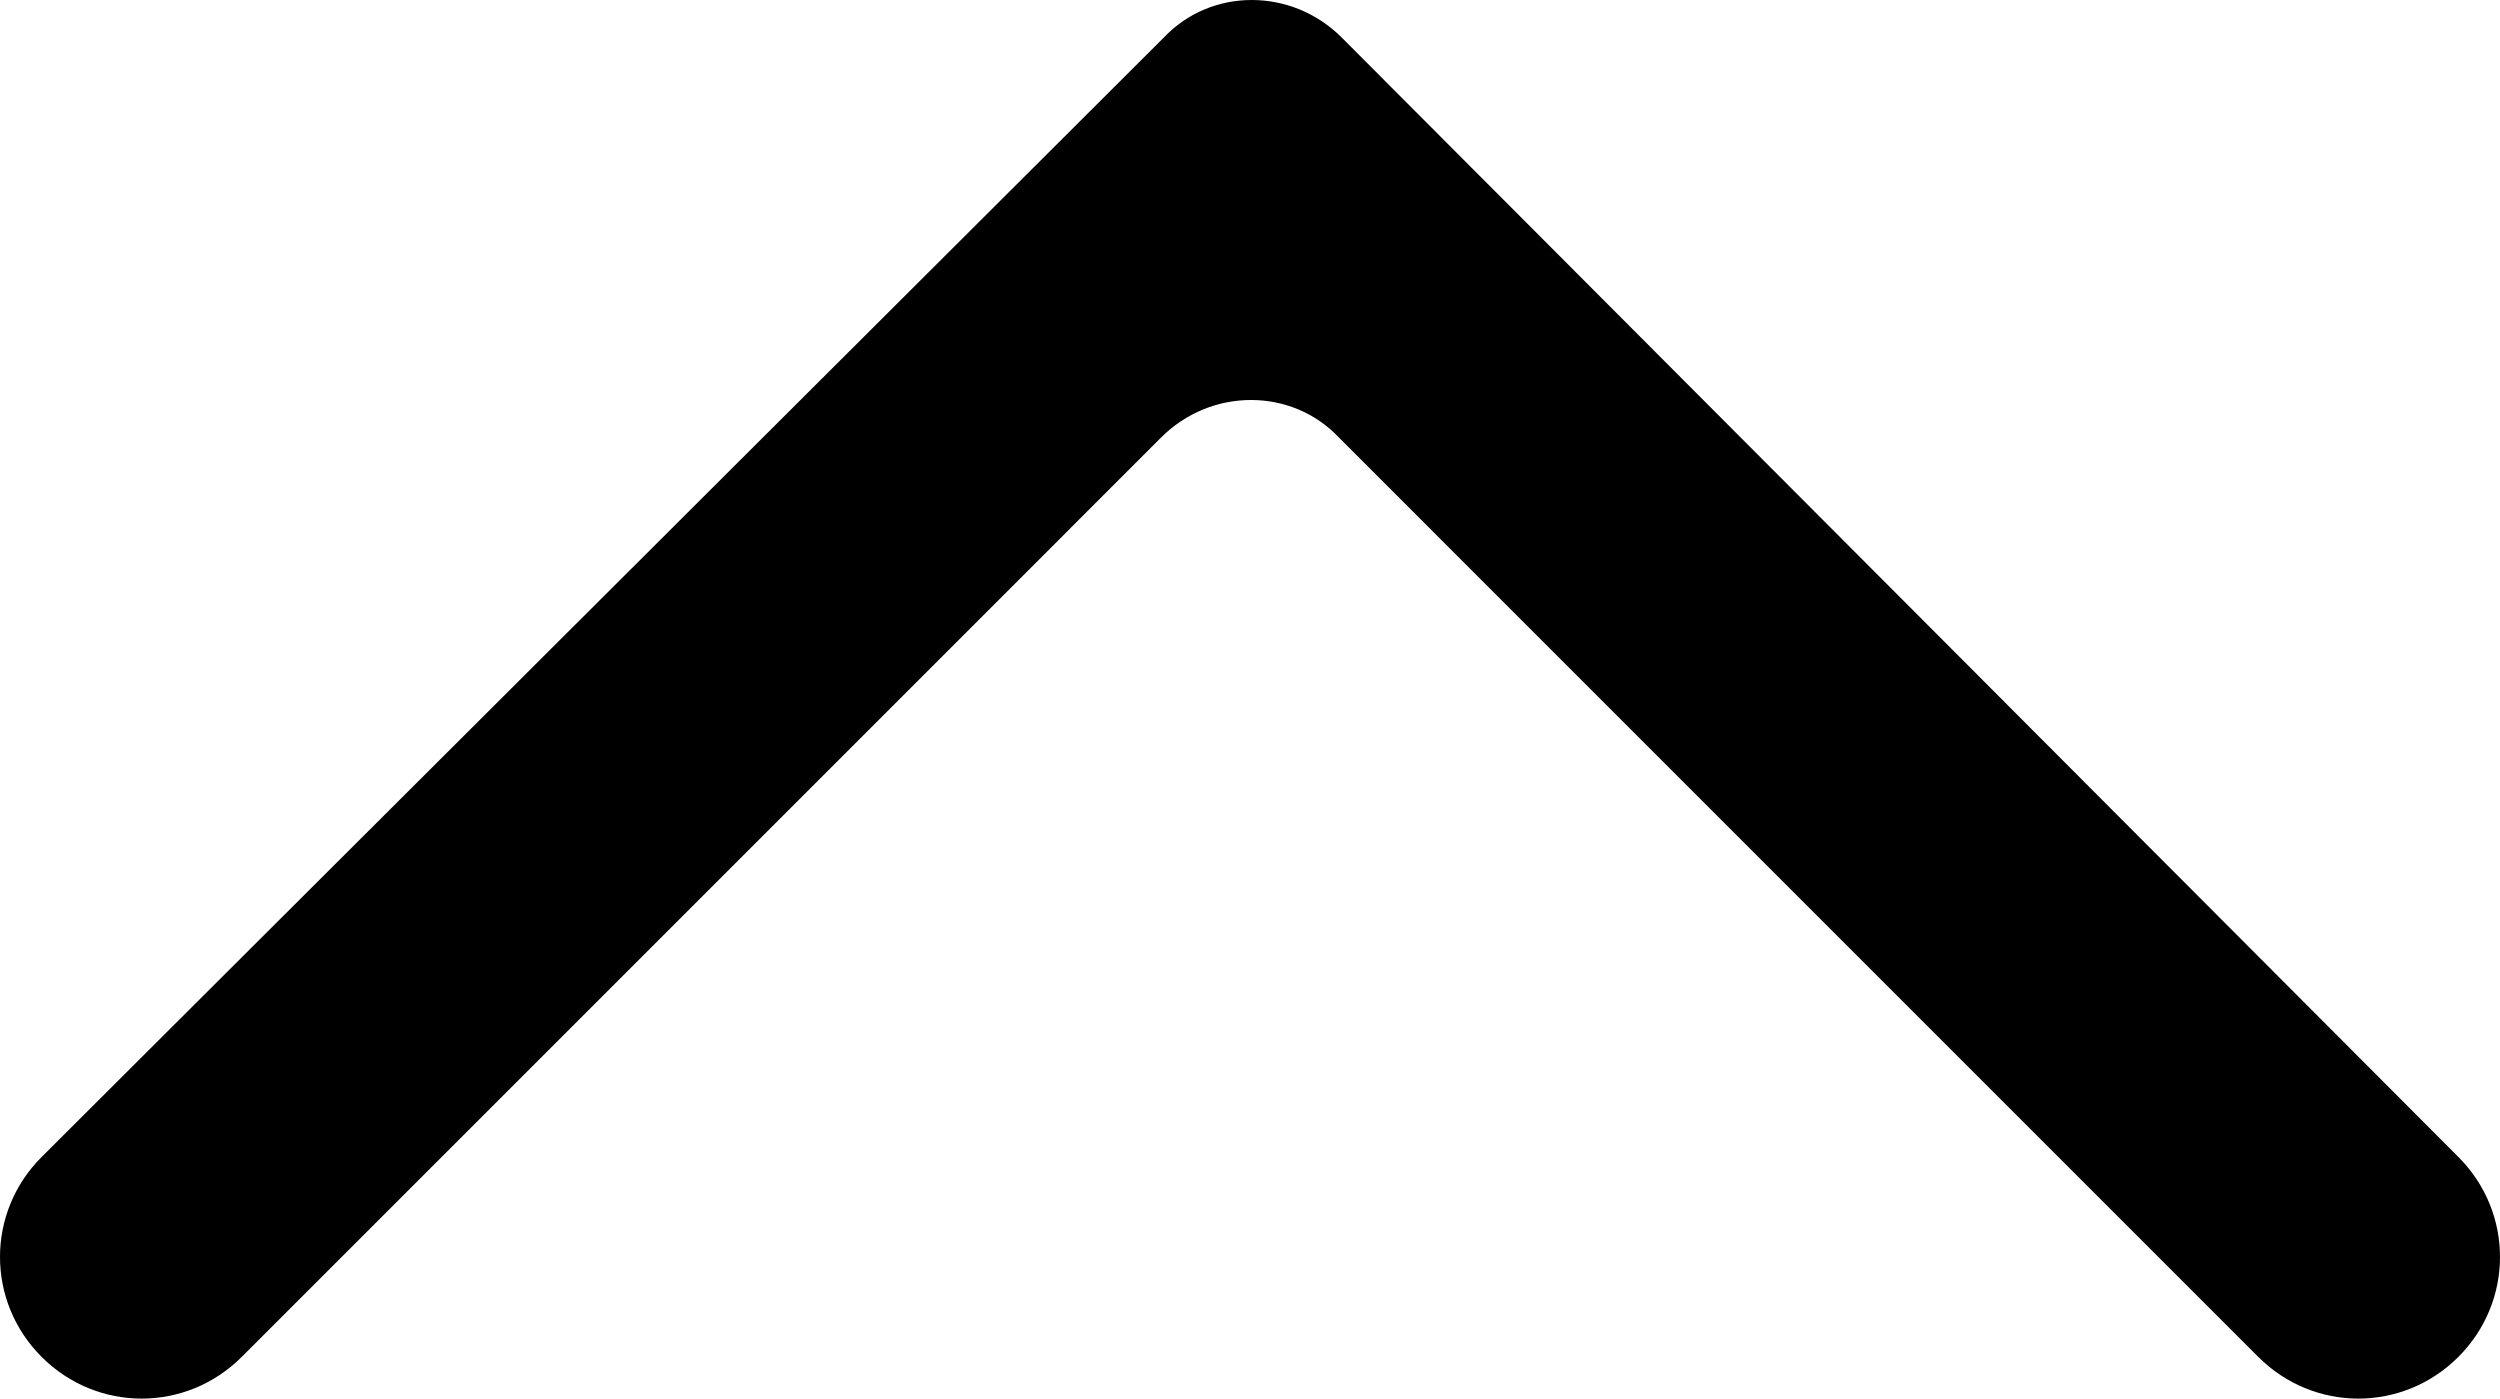
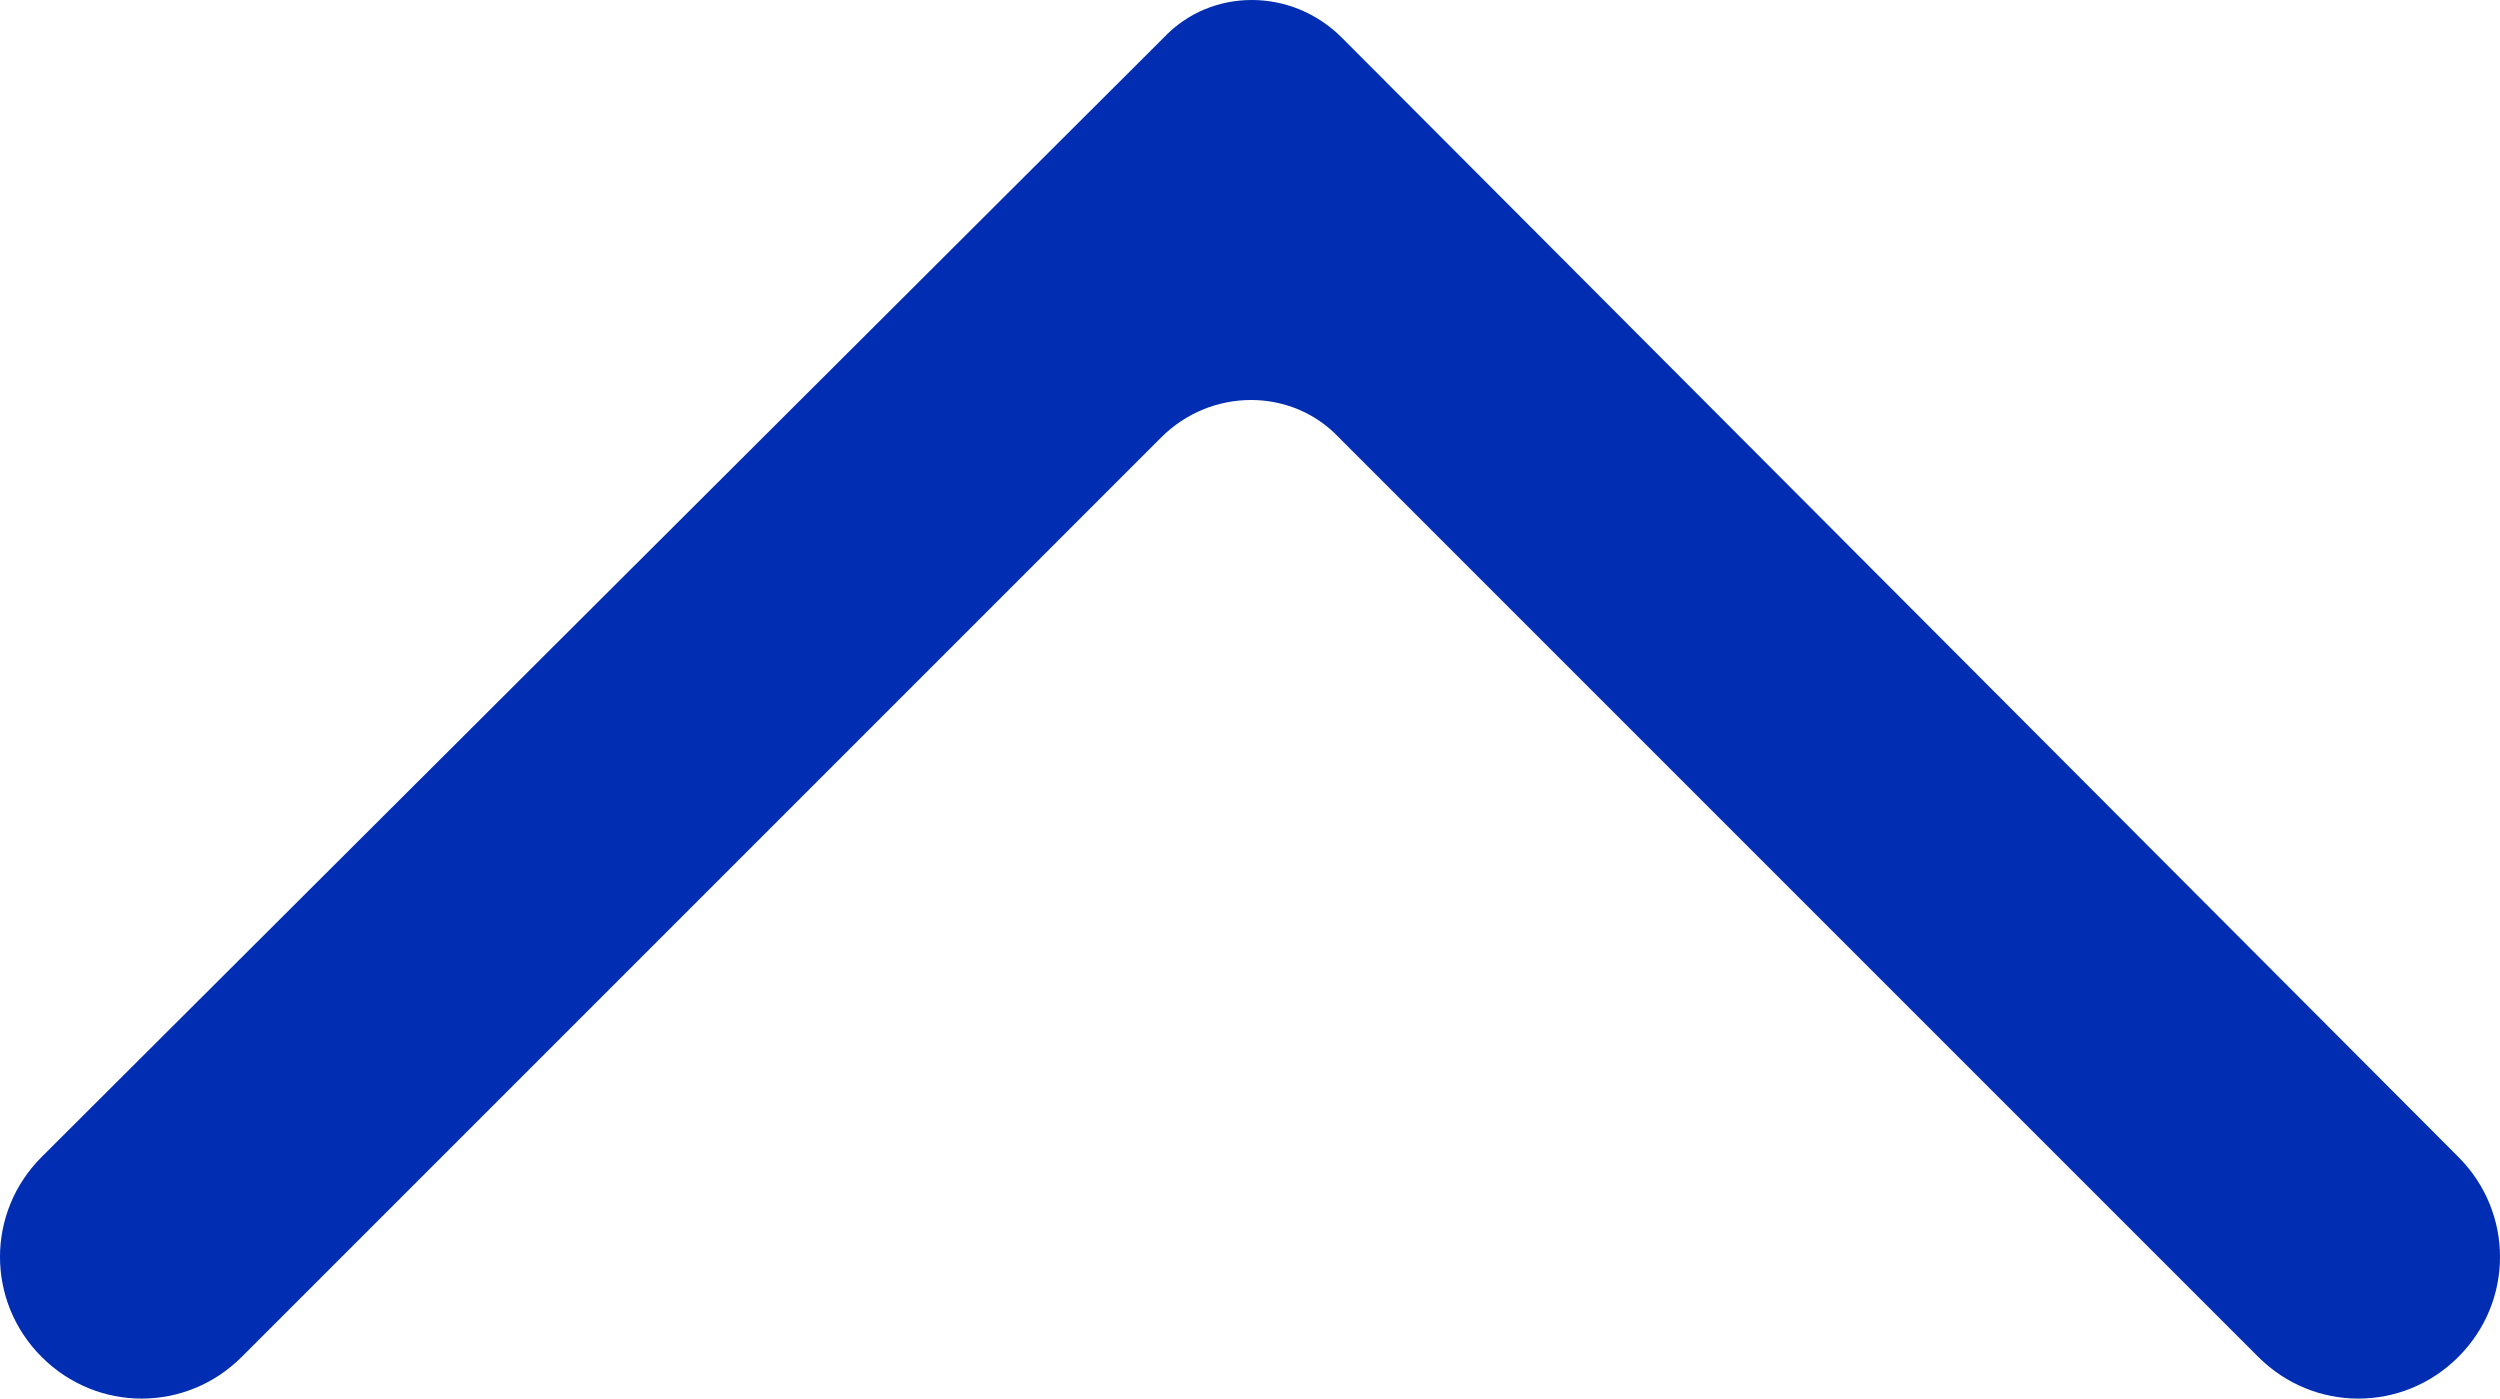
<svg xmlns="http://www.w3.org/2000/svg" width="503.998pt" height="281.958pt" version="1.1" viewBox="0 0 503.998 281.958" id="svg1554">
  <defs id="defs1478" />
-   <path d="m 270.479,7.559 c -10.078,-10.078 -26.32,-10.078 -35.84,0 L 8.399,233.238 c -11.199,11.199 -11.199,29.121 0,40.32 11.199,11.199 29.121,11.199 40.32,0 l 185.36,-185.36 c 10.078,-10.078 26.32,-10.078 35.84,0 l 185.36,185.36 c 11.199,11.199 29.121,11.199 40.32,0 11.199,-11.199 11.199,-29.121 0,-40.32 z" id="path1480" />
+   <path d="m 270.479,7.559 c -10.078,-10.078 -26.32,-10.078 -35.84,0 L 8.399,233.238 c -11.199,11.199 -11.199,29.121 0,40.32 11.199,11.199 29.121,11.199 40.32,0 l 185.36,-185.36 c 10.078,-10.078 26.32,-10.078 35.84,0 l 185.36,185.36 c 11.199,11.199 29.121,11.199 40.32,0 11.199,-11.199 11.199,-29.121 0,-40.32 z" id="path1480" style="fill:#002db2;fill-opacity:1" />
</svg>
